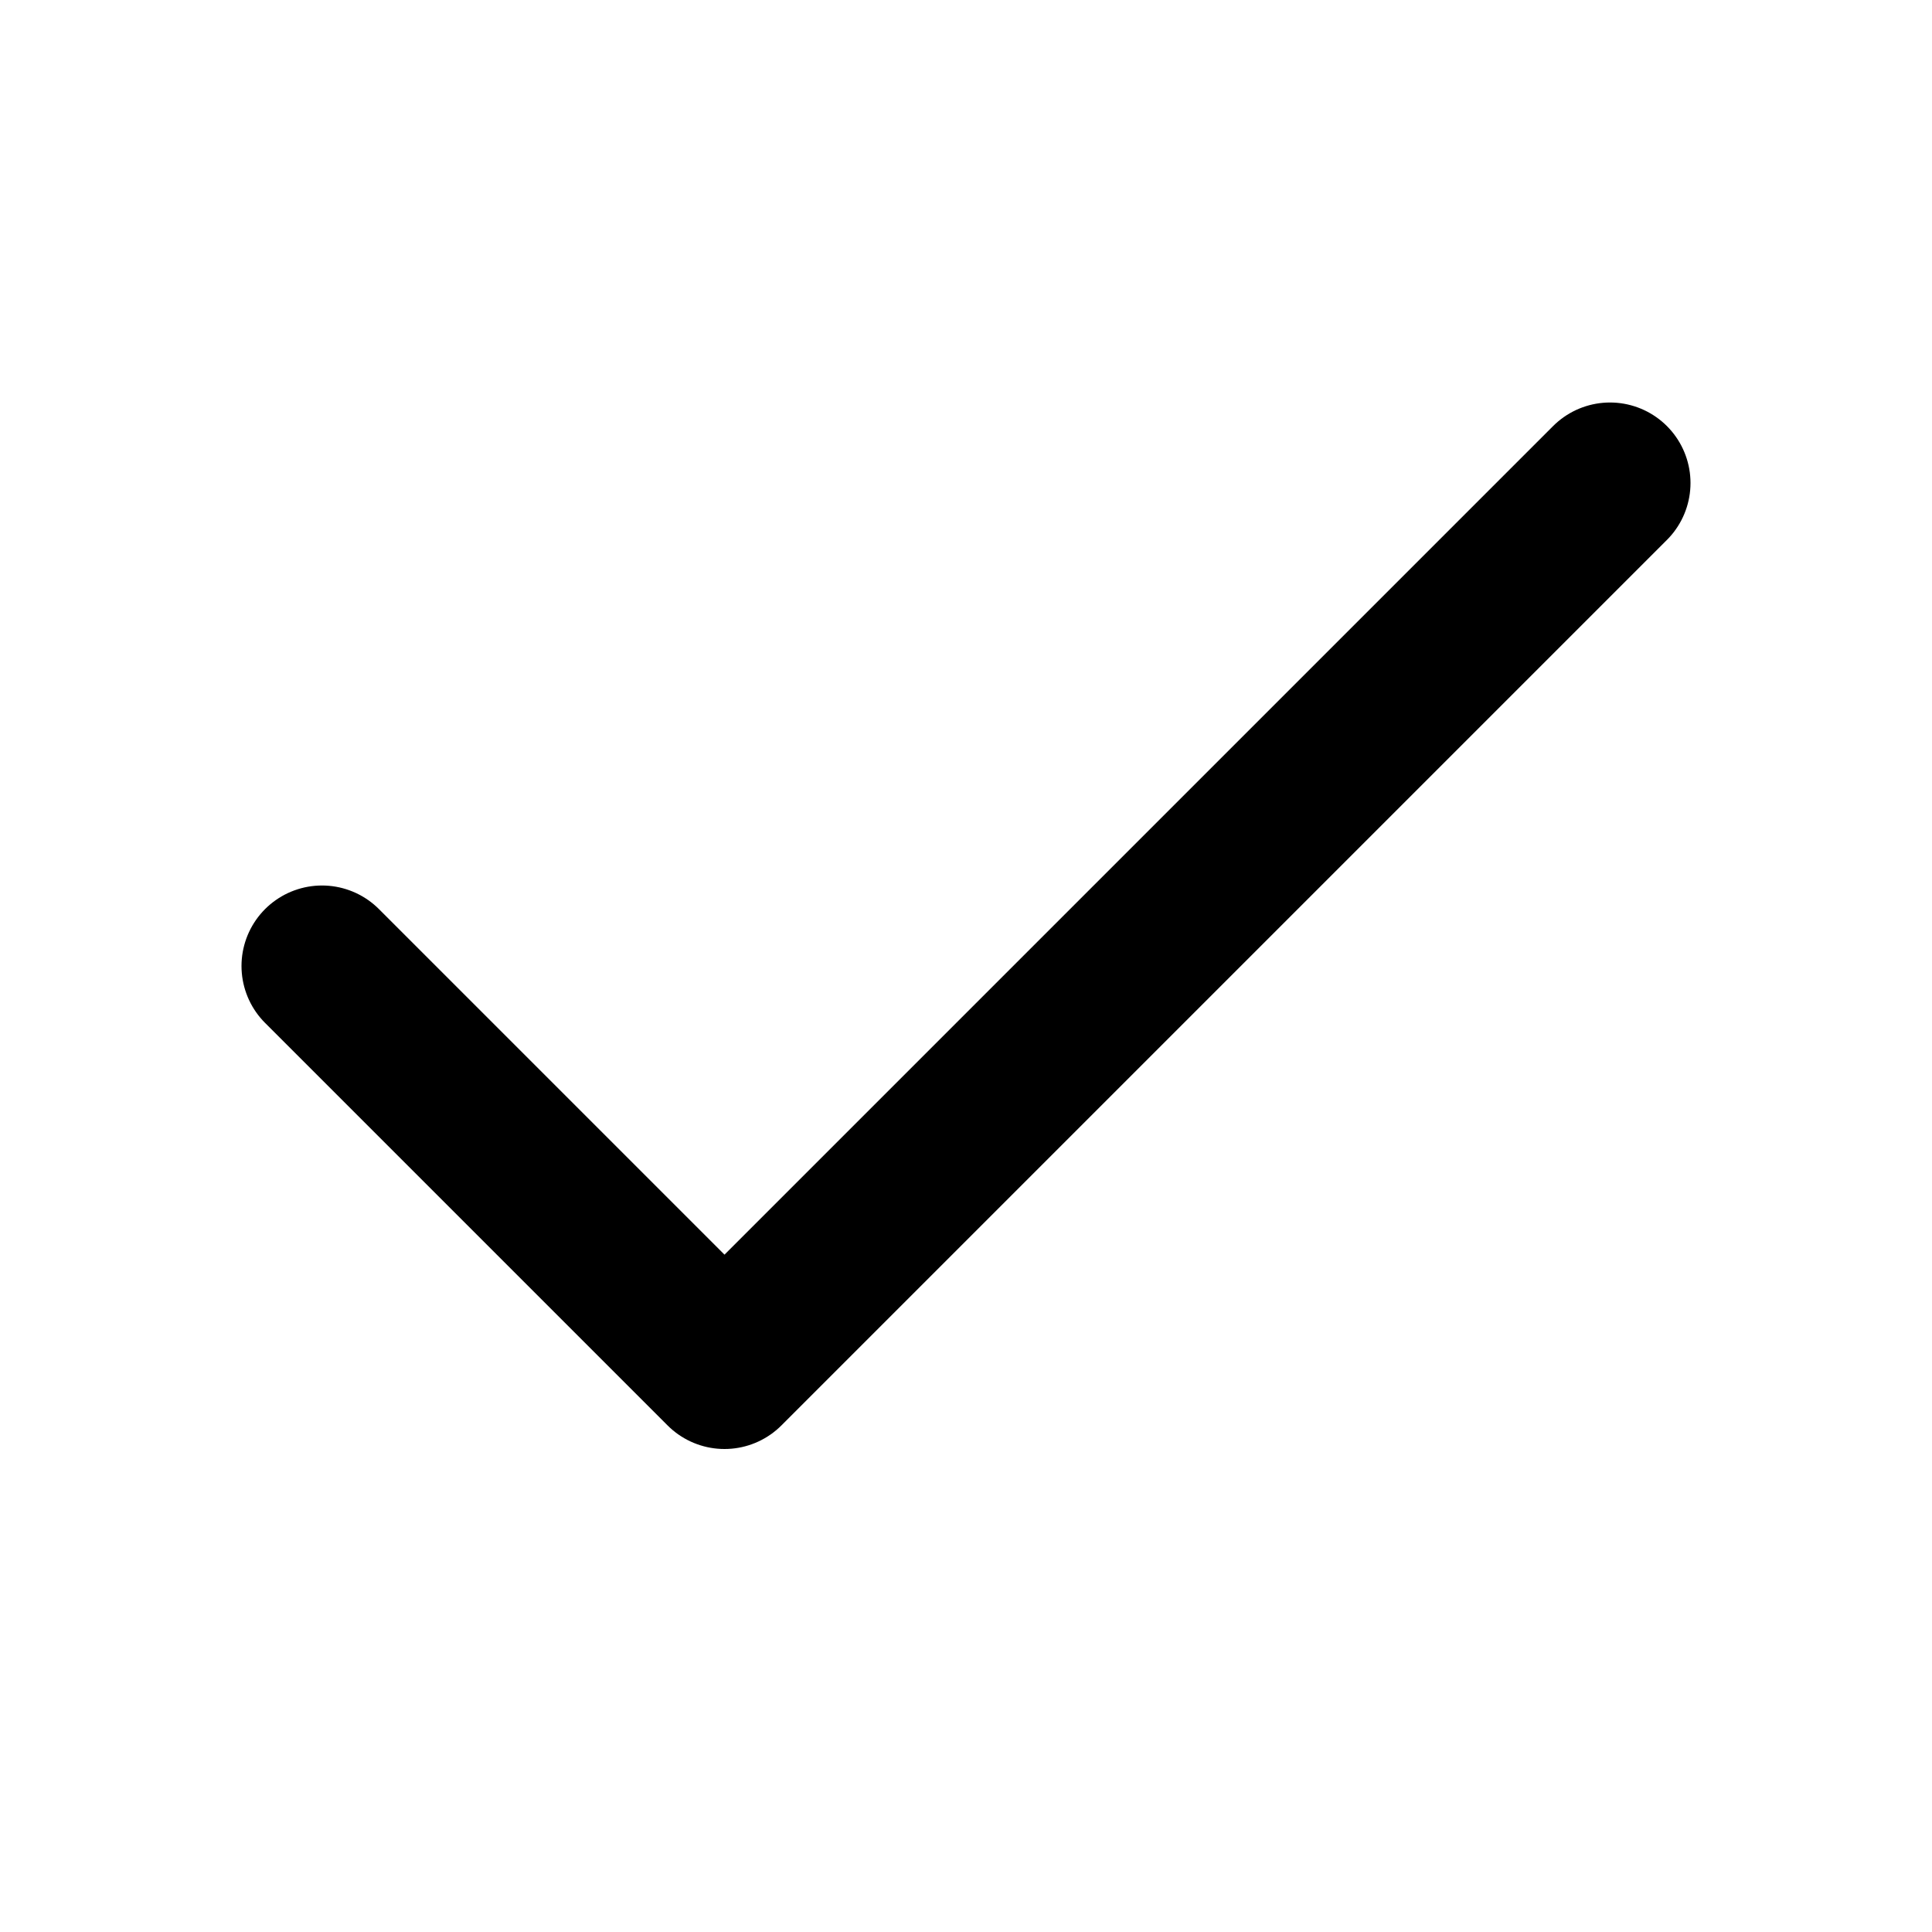
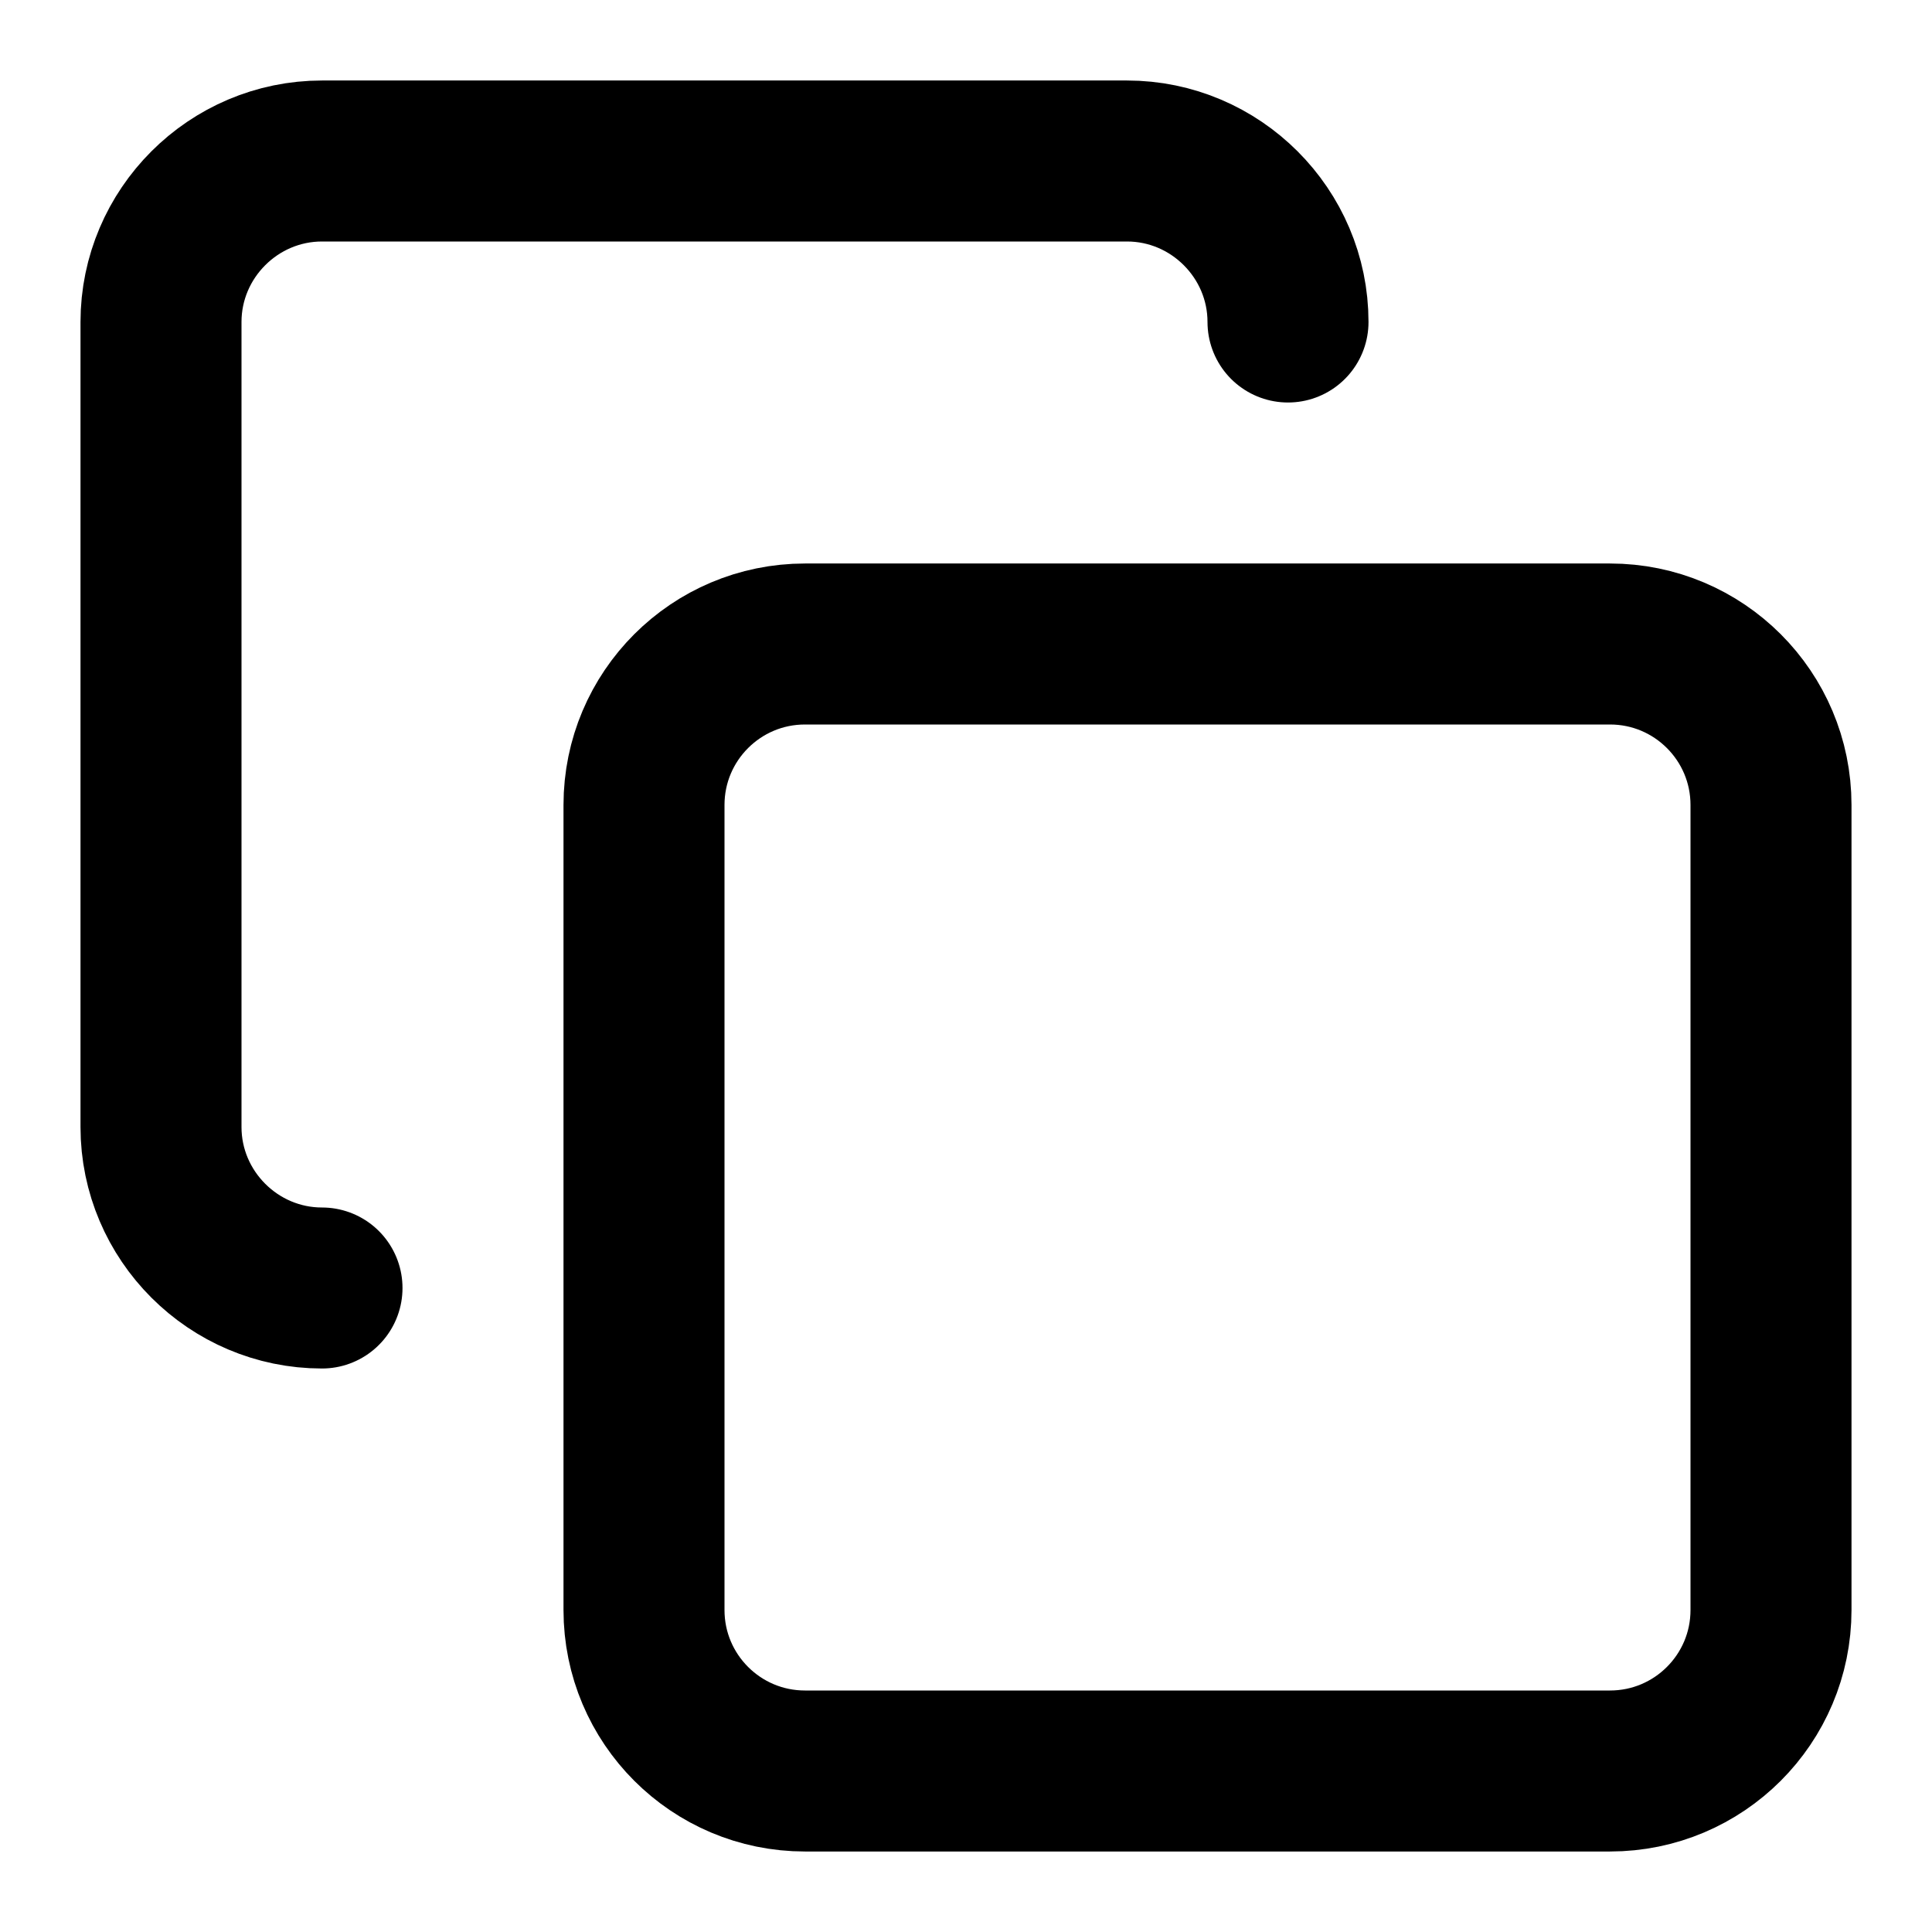
<svg xmlns="http://www.w3.org/2000/svg" width="24" height="24" viewBox="0 0 24 24" fill="none" stroke="currentColor" stroke-width="2" stroke-linecap="round" stroke-linejoin="round">
-   <path d="M20 6 9 17l-5-5" />
+   <rect width="14" height="14" x="8" y="8" rx="2" ry="2" />
+   <path d="M4 16c-1.1 0-2-.9-2-2V4c0-1.1.9-2 2-2h10c1.1 0 2 .9 2 2" />
</svg>
